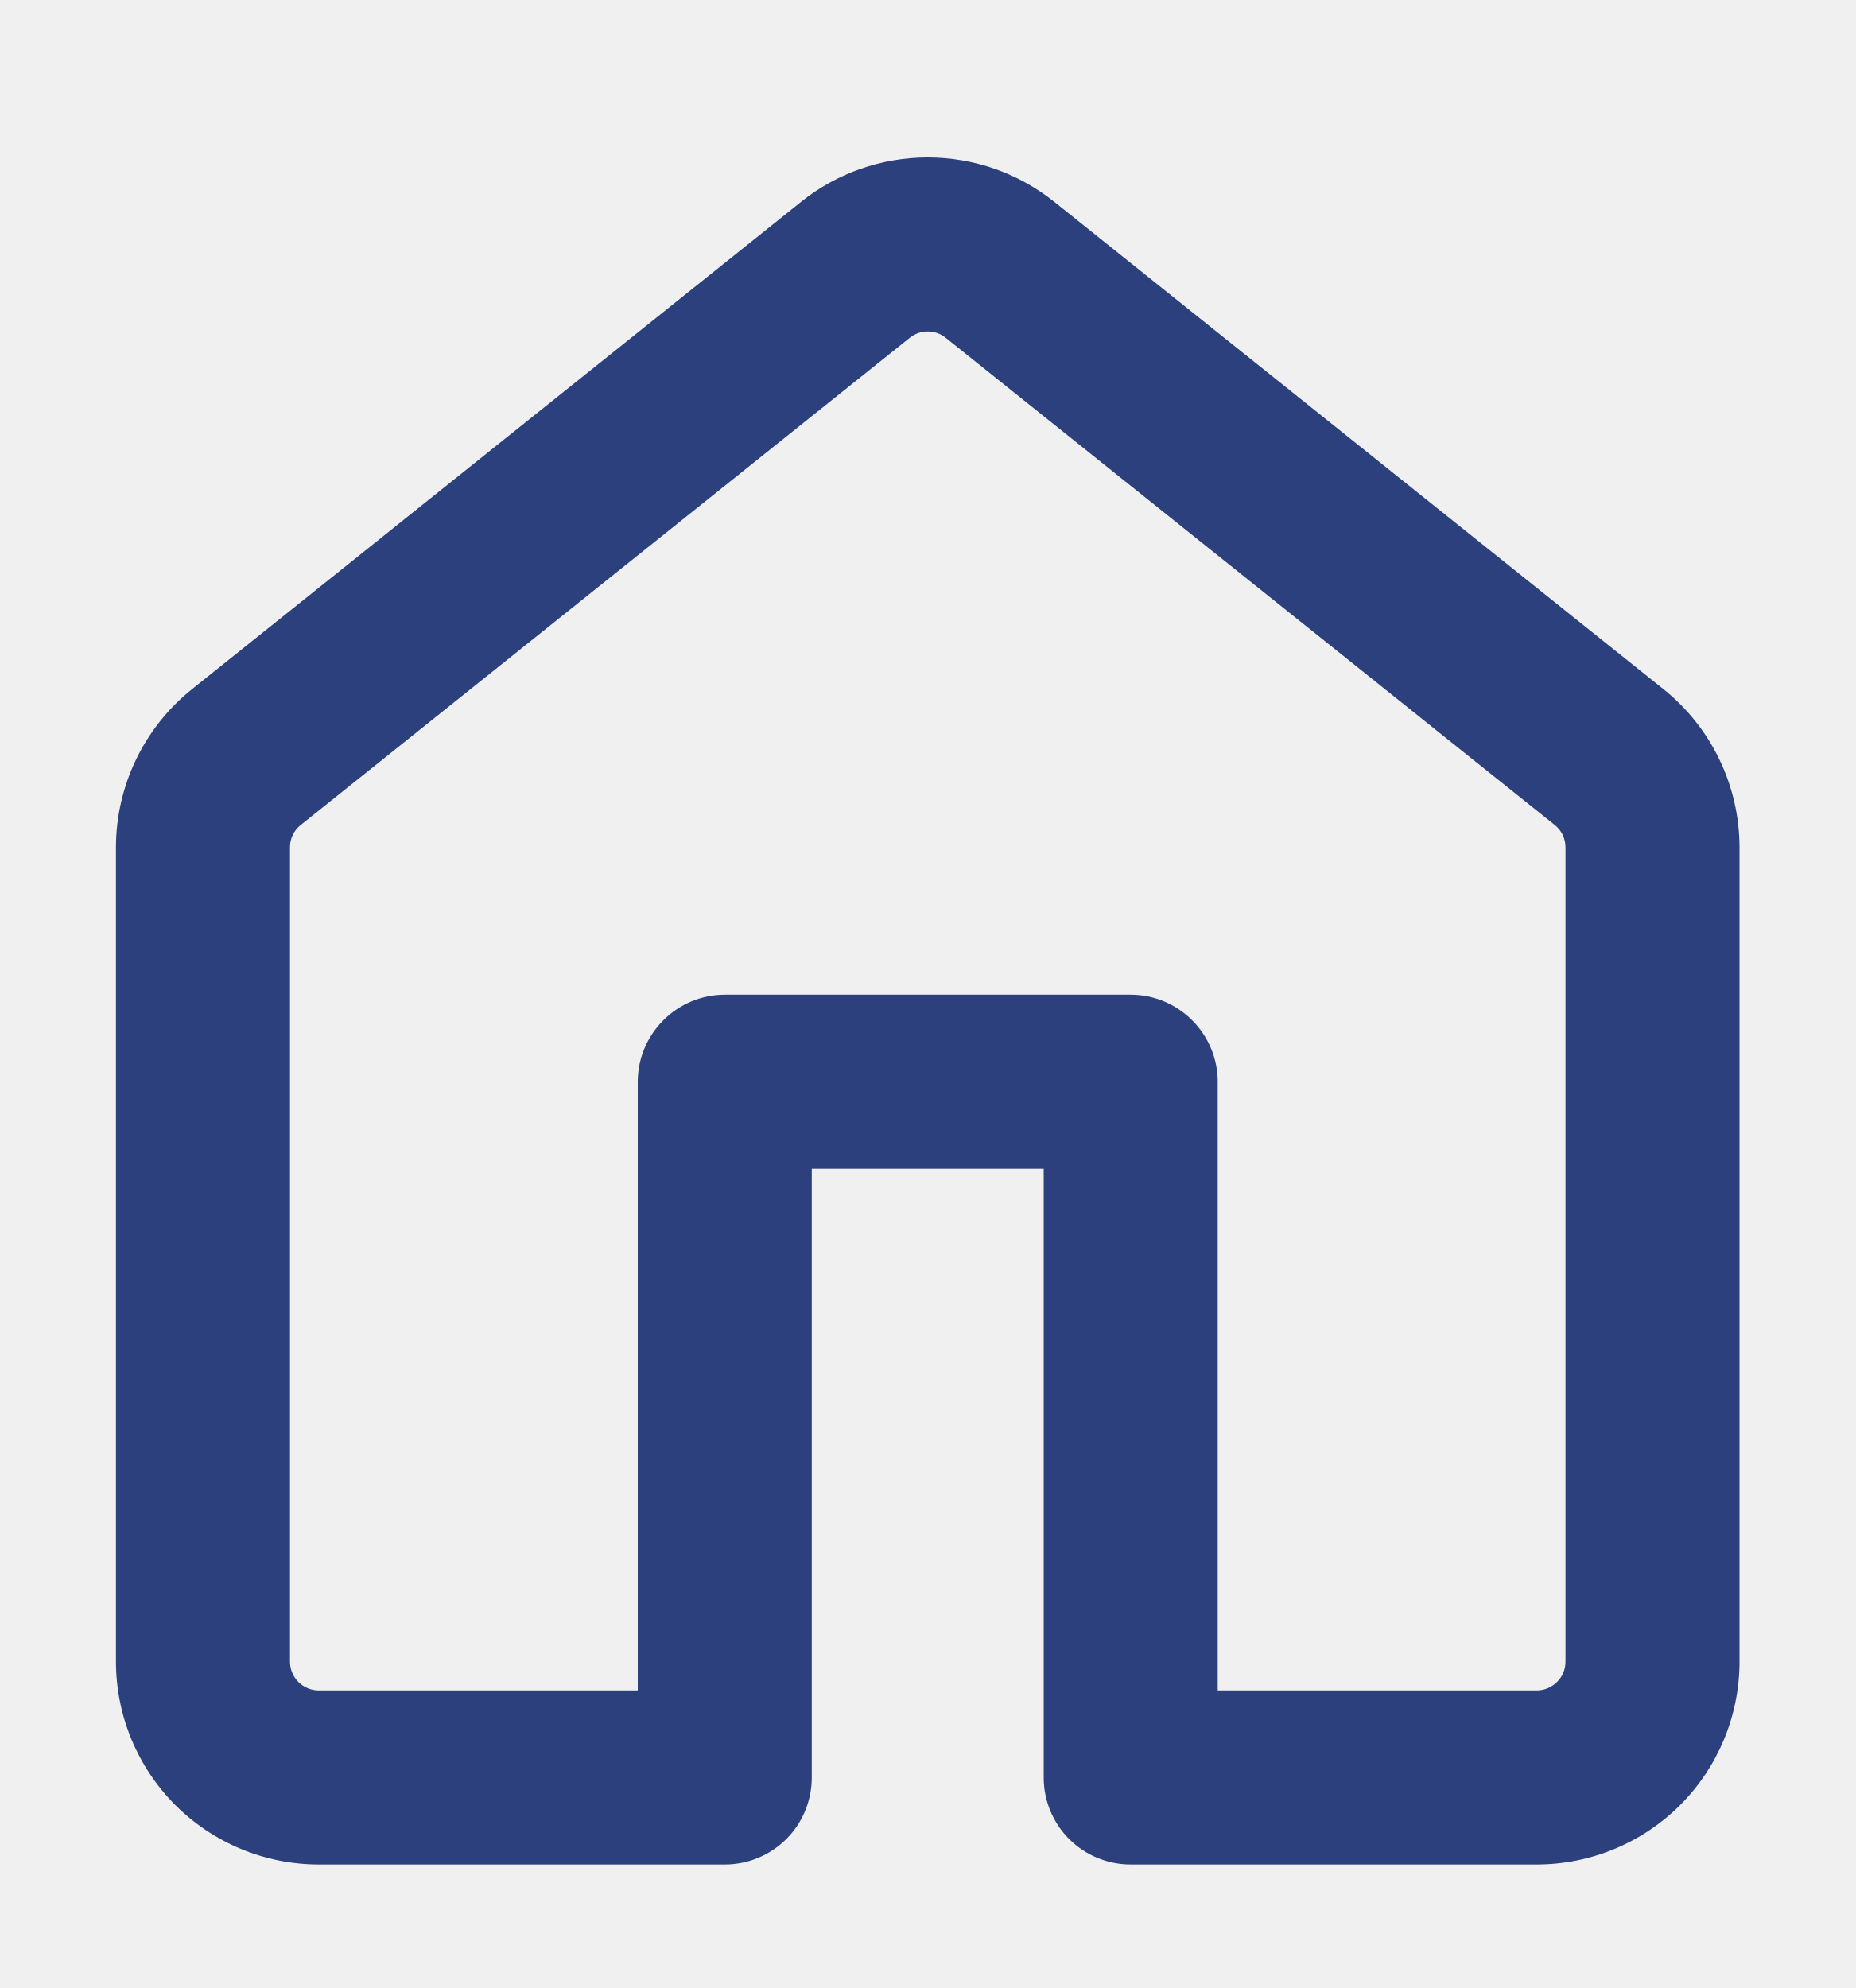
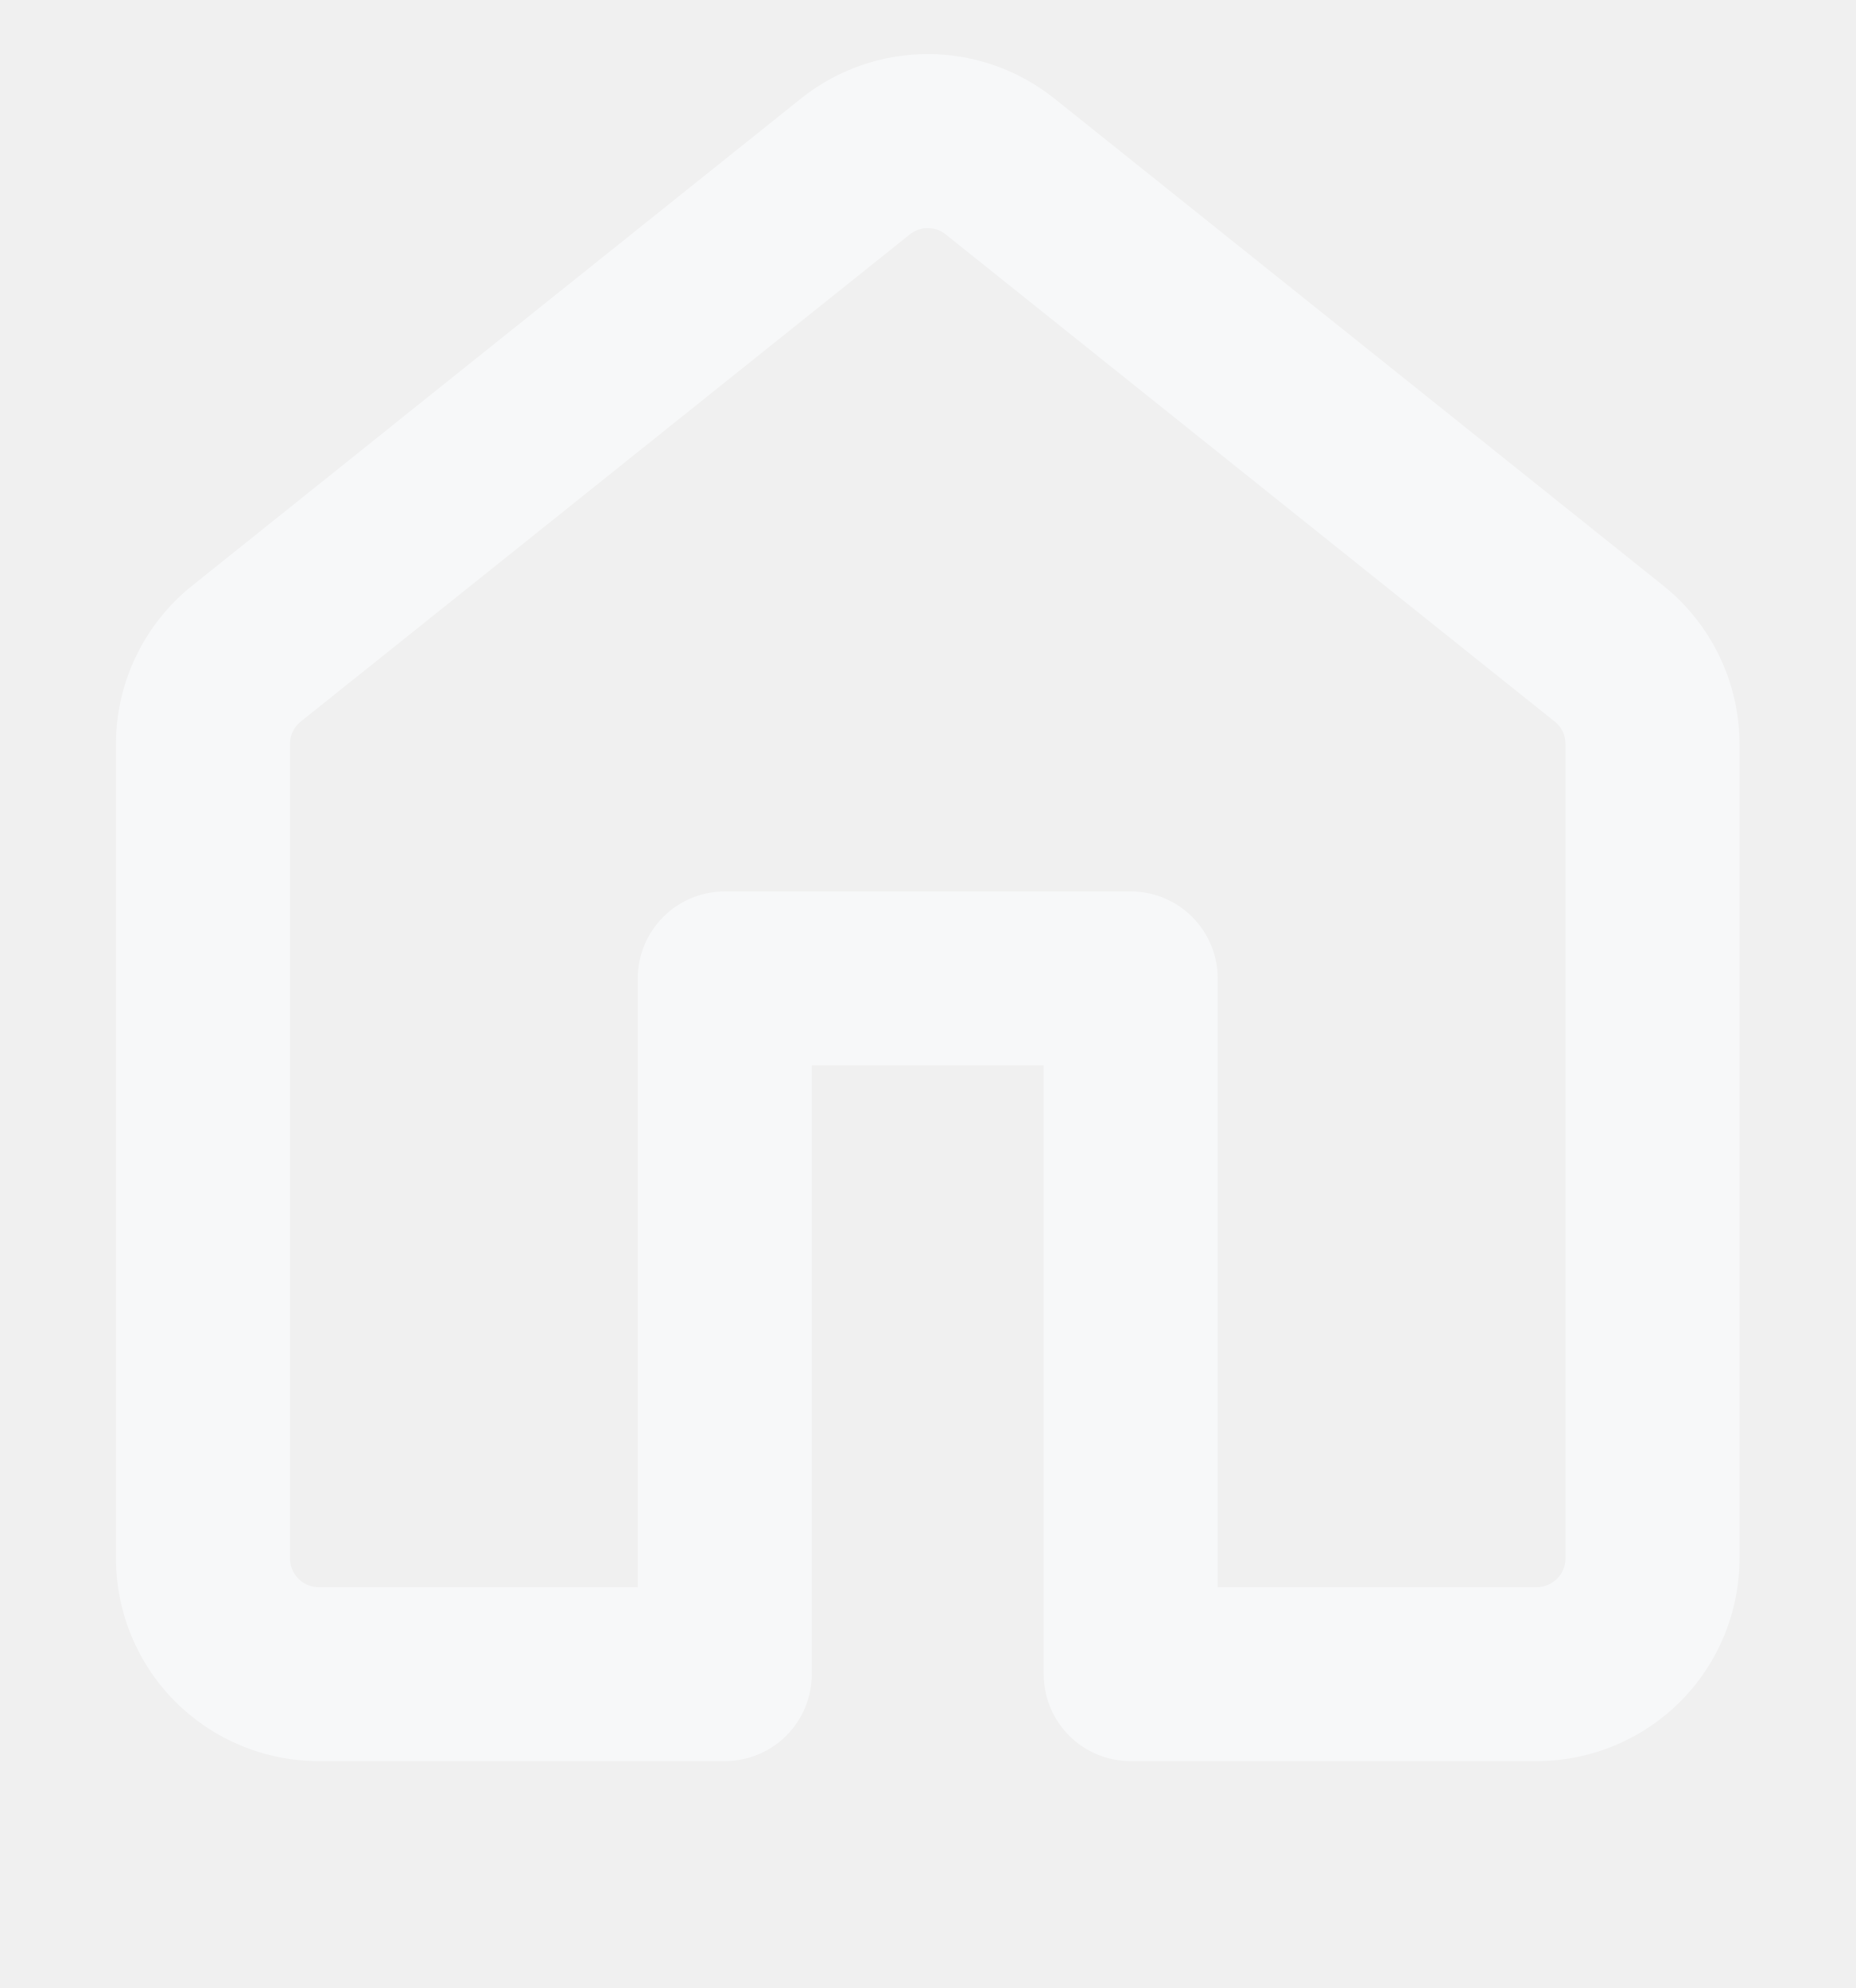
<svg xmlns="http://www.w3.org/2000/svg" width="14" height="15" viewBox="0 0 14 15" fill="none">
-   <g clip-path="url(#clip0_84_382)">
-     <path d="M6.043 1.524C6.314 1.306 6.652 1.188 7 1.188C7.347 1.188 7.685 1.306 7.956 1.524L12.55 5.199C12.913 5.489 13.125 5.93 13.125 6.395V12.537C13.125 12.943 12.964 13.332 12.677 13.62C12.389 13.907 12 14.068 11.594 14.068H8.531C8.357 14.068 8.19 13.999 8.067 13.876C7.944 13.753 7.875 13.586 7.875 13.412V8.818H6.125V13.412C6.125 13.586 6.056 13.753 5.933 13.876C5.81 13.999 5.643 14.068 5.469 14.068H2.406C2 14.068 1.611 13.907 1.323 13.62C1.036 13.332 0.875 12.943 0.875 12.537V6.394C0.875 5.93 1.087 5.489 1.45 5.199L6.043 1.524ZM7.136 2.549C7.098 2.518 7.05 2.501 7 2.501C6.95 2.501 6.902 2.518 6.864 2.549L2.27 6.224C2.244 6.244 2.223 6.27 2.209 6.3C2.195 6.33 2.187 6.362 2.188 6.395V12.537C2.188 12.658 2.285 12.755 2.406 12.755H4.812V8.162C4.812 7.988 4.882 7.821 5.005 7.698C5.128 7.575 5.295 7.505 5.469 7.505H8.531C8.705 7.505 8.872 7.575 8.995 7.698C9.118 7.821 9.188 7.988 9.188 8.162V12.755H11.594C11.652 12.755 11.707 12.732 11.748 12.691C11.79 12.65 11.812 12.595 11.812 12.537V6.394C11.812 6.361 11.805 6.329 11.791 6.3C11.777 6.27 11.756 6.244 11.73 6.224L7.136 2.549Z" fill="#2B407D" />
+   <g clip-path="url(#clip0_191_2780)">
+     <path d="M6.043 0.744C6.314 0.527 6.652 0.408 7 0.408C7.347 0.408 7.685 0.527 7.956 0.744L12.55 4.419C12.913 4.71 13.125 5.15 13.125 5.615V11.757C13.125 12.163 12.964 12.553 12.677 12.84C12.389 13.127 12 13.288 11.594 13.288H8.531C8.357 13.288 8.19 13.219 8.067 13.096C7.944 12.973 7.875 12.806 7.875 12.632V8.038H6.125V12.632C6.125 12.806 6.056 12.973 5.933 13.096C5.81 13.219 5.643 13.288 5.469 13.288H2.406C2 13.288 1.611 13.127 1.323 12.84C1.036 12.553 0.875 12.163 0.875 11.757V5.614C0.875 5.15 1.087 4.71 1.45 4.419L6.043 0.744ZM7.136 1.769C7.098 1.738 7.05 1.721 7 1.721C6.95 1.721 6.902 1.738 6.864 1.769L2.27 5.444C2.244 5.464 2.223 5.49 2.209 5.52C2.195 5.55 2.187 5.582 2.188 5.615V11.757C2.188 11.878 2.285 11.976 2.406 11.976H4.812V7.382C4.812 7.208 4.882 7.041 5.005 6.918C5.128 6.795 5.295 6.726 5.469 6.726H8.531C8.705 6.726 8.872 6.795 8.995 6.918C9.118 7.041 9.188 7.208 9.188 7.382V11.976H11.594C11.652 11.976 11.707 11.953 11.748 11.912C11.79 11.871 11.812 11.815 11.812 11.757V5.614C11.812 5.582 11.805 5.549 11.791 5.52C11.777 5.49 11.756 5.464 11.73 5.444L7.136 1.769Z" fill="#F7F8F9" />
  </g>
  <defs>
-     <clipPath id="clip0_84_382">
-       <rect width="14" height="14" fill="white" transform="translate(0 0.942871)" />
+     <clipPath id="clip0_191_2780">
+       <rect width="14" height="14" fill="white" transform="translate(0 0.164062)" />
    </clipPath>
  </defs>
</svg>
